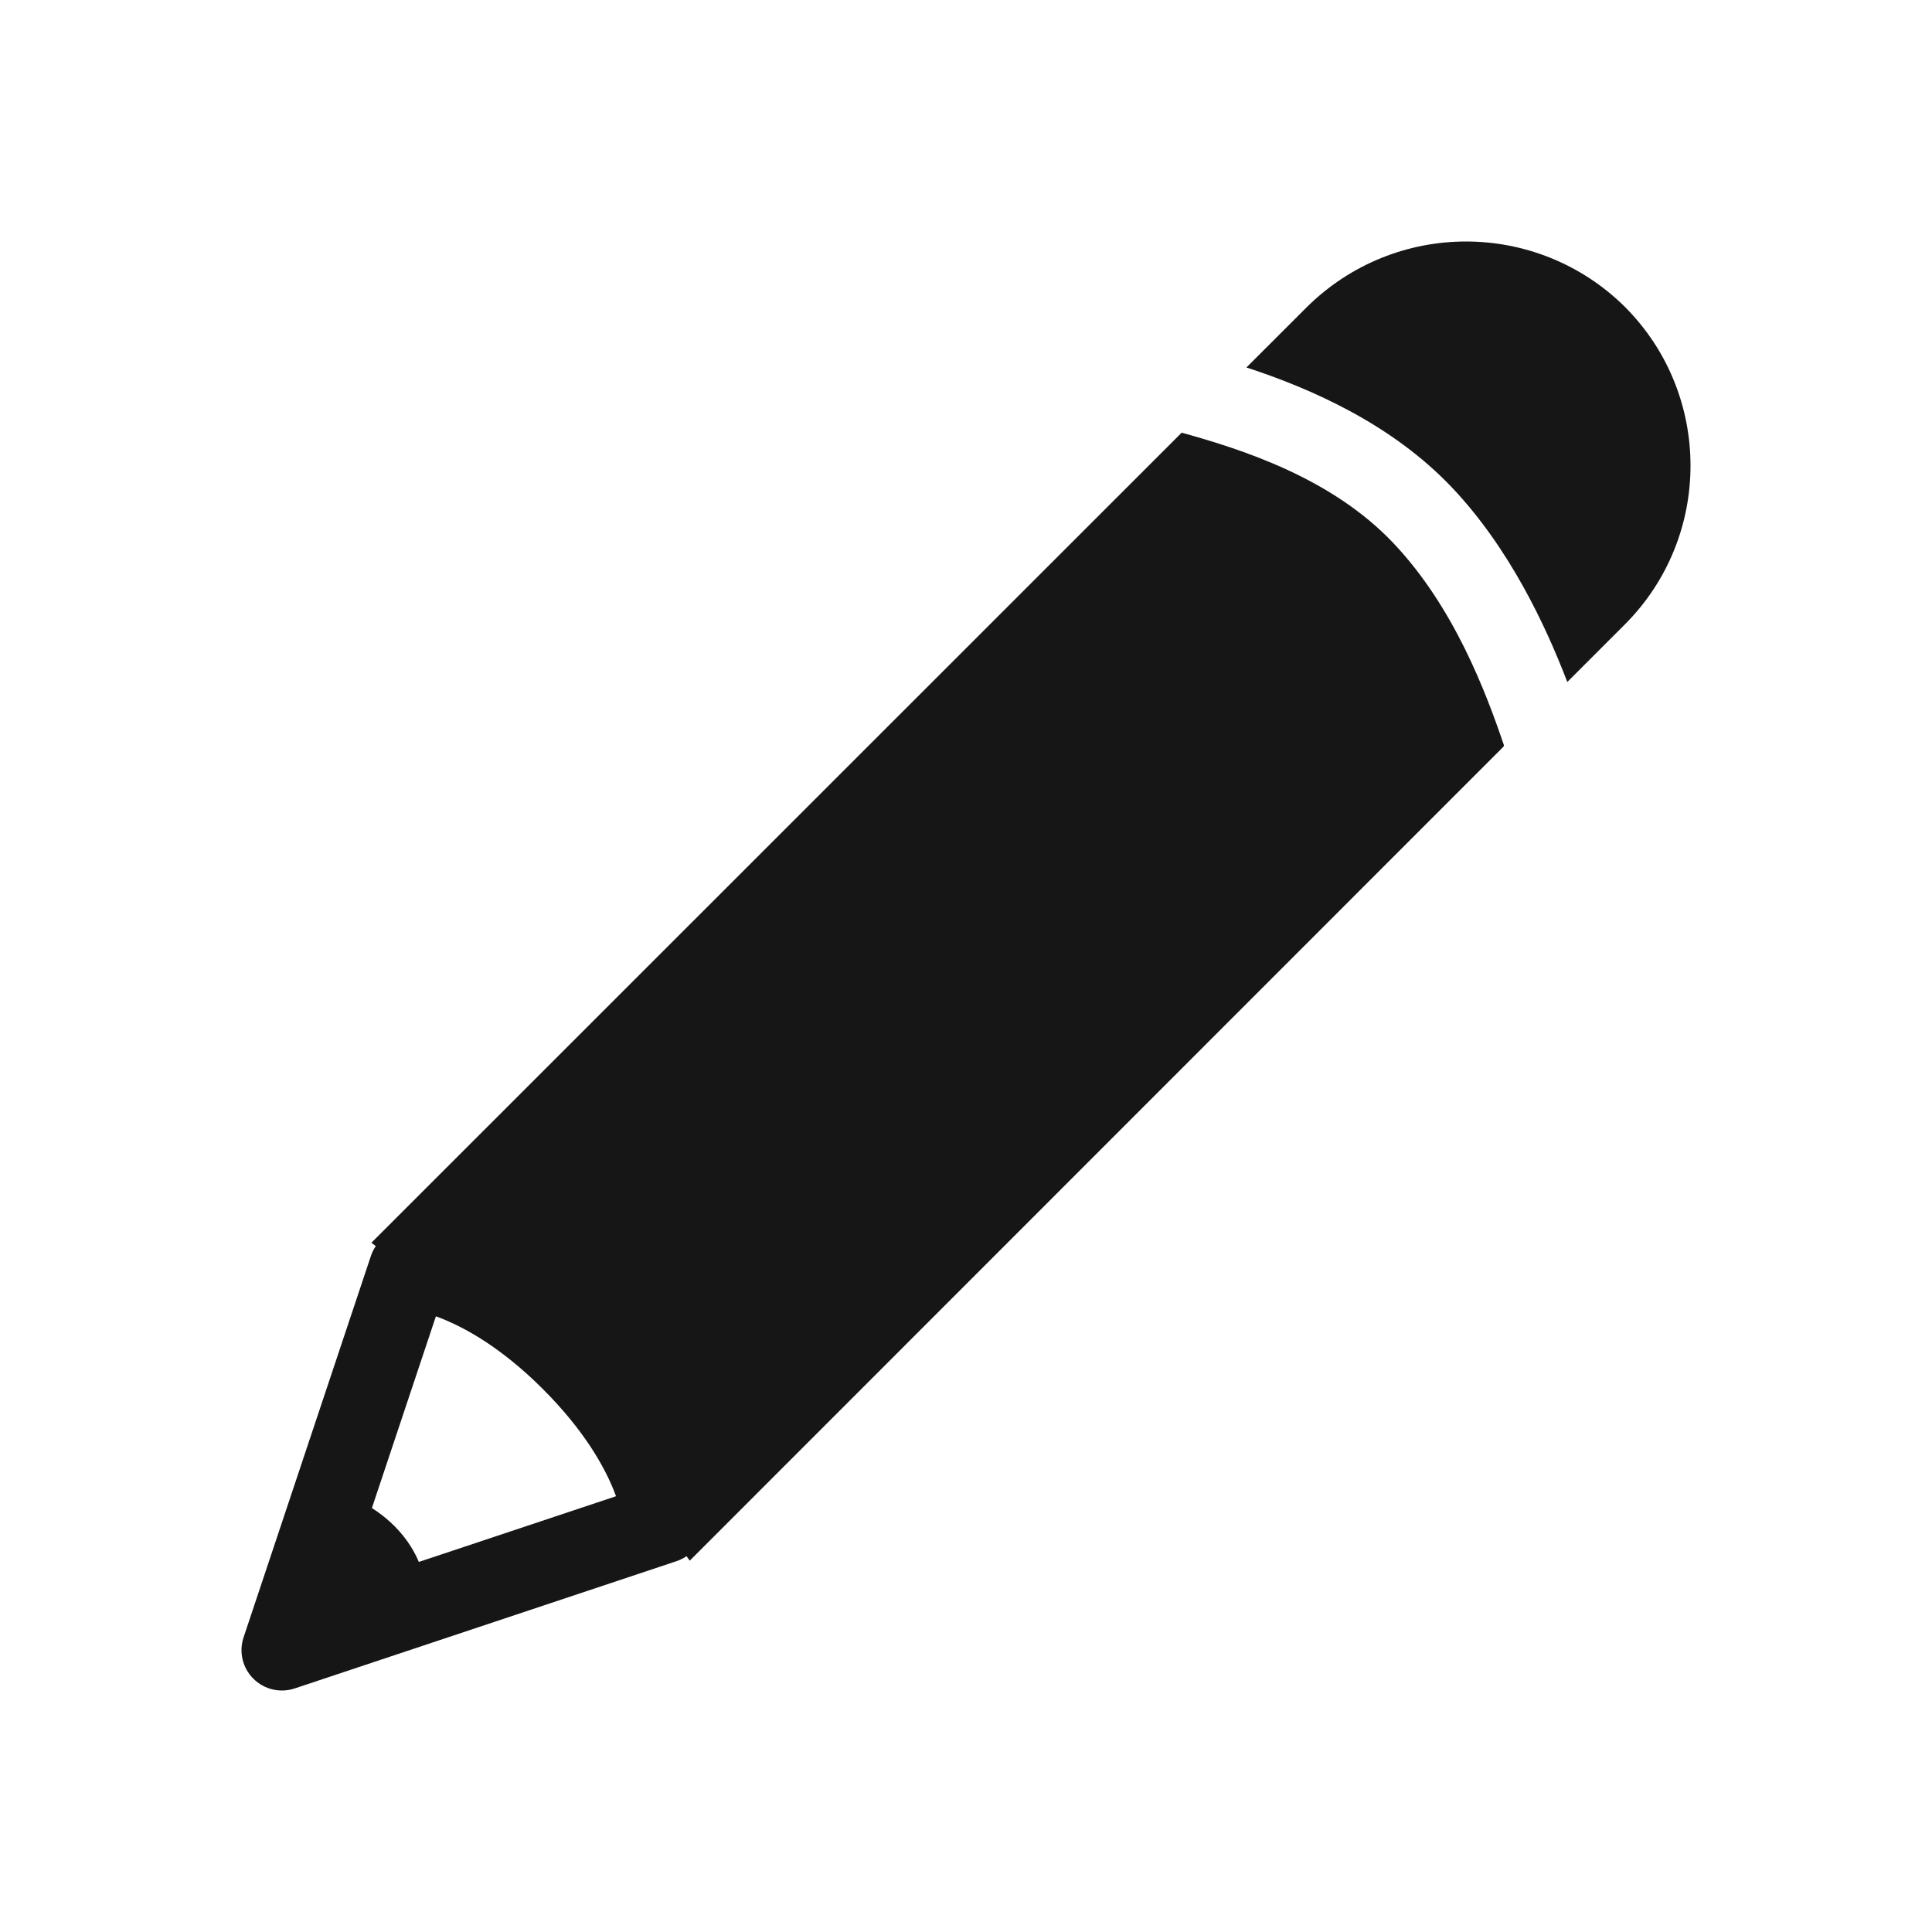
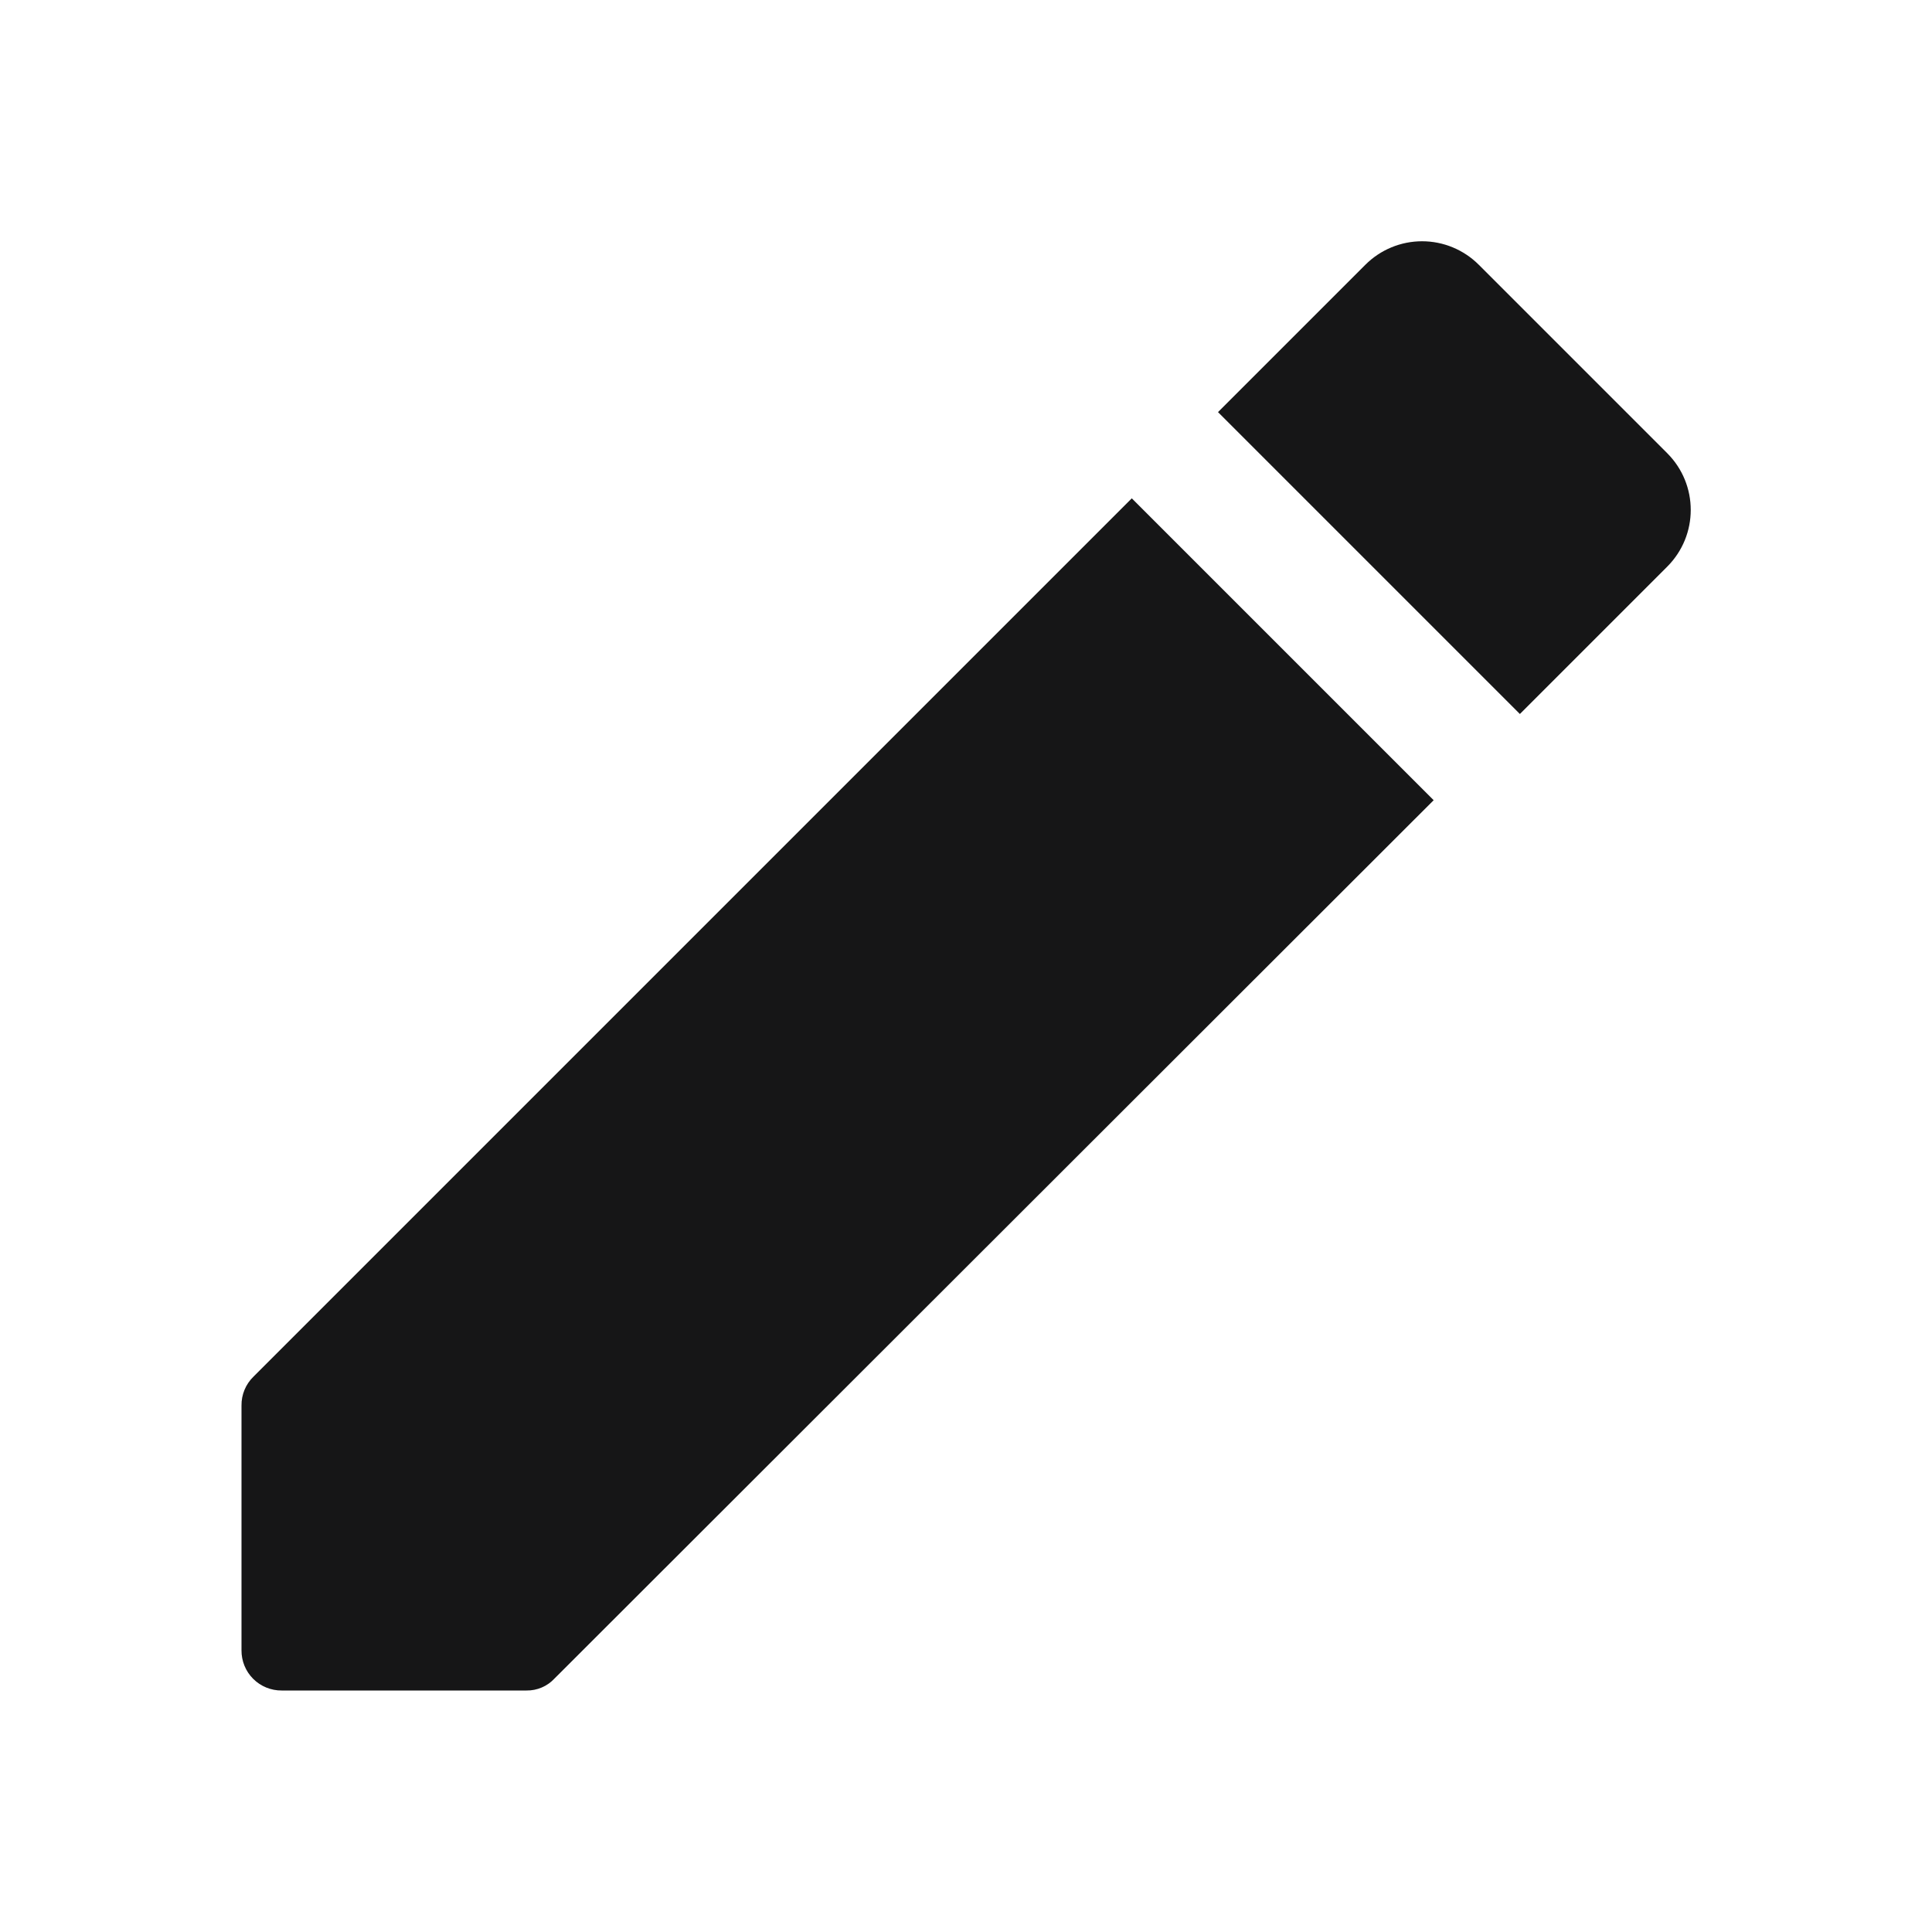
- <svg xmlns="http://www.w3.org/2000/svg" width="48" height="48" viewBox="0 0 48 48" fill="none">
-   <path fill-rule="evenodd" clip-rule="evenodd" d="M36.422 6C34.992 6 33.562 6.547 32.467 7.631L30.967 9.13C32.529 9.639 34.562 10.516 36.076 12.114C37.497 13.614 38.398 15.532 38.939 16.944L40.366 15.517C42.545 13.339 42.545 9.798 40.366 7.62C39.282 6.547 37.852 6 36.422 6ZM37.367 18.522C36.915 17.189 36.121 15.079 34.619 13.494C33.086 11.876 30.877 11.171 29.357 10.749C29.355 10.752 29.352 10.755 29.35 10.758L9.227 30.876L9.337 30.958C9.286 31.033 9.244 31.117 9.214 31.207L6.052 40.679C5.931 41.04 6.025 41.437 6.294 41.706C6.563 41.975 6.96 42.069 7.321 41.949L16.807 38.787C16.897 38.757 16.981 38.715 17.056 38.663L17.137 38.774L37.349 18.555L37.367 18.522ZM15.251 37.032C15.271 37.08 15.289 37.127 15.305 37.173L10.406 38.806C10.355 38.684 10.29 38.557 10.21 38.428C9.99 38.075 9.674 37.745 9.24 37.466L10.83 32.703C10.875 32.72 10.923 32.738 10.973 32.758C11.574 32.998 12.468 33.491 13.489 34.512C14.511 35.534 15.009 36.429 15.251 37.032Z" fill="#161617" />
+ <svg xmlns="http://www.w3.org/2000/svg" width="16" height="16" viewBox="0 0 16 16">
+   <g fill="none">
+     <path d="M0 0h16v16H0z" />
+     <path fill="#161617" d="M2 11.64v2.027a.33.33 0 00.333.333H4.36a.31.31 0 00.233-.1l7.28-7.273-2.5-2.5L2.1 11.4a.327.327 0 00-.1.24zm11.807-6.947c.26-.26.26-.68 0-.94l-1.56-1.56a.664.664 0 00-.94 0l-1.22 1.22 2.5 2.5 1.22-1.22z" />
+   </g>
</svg>
